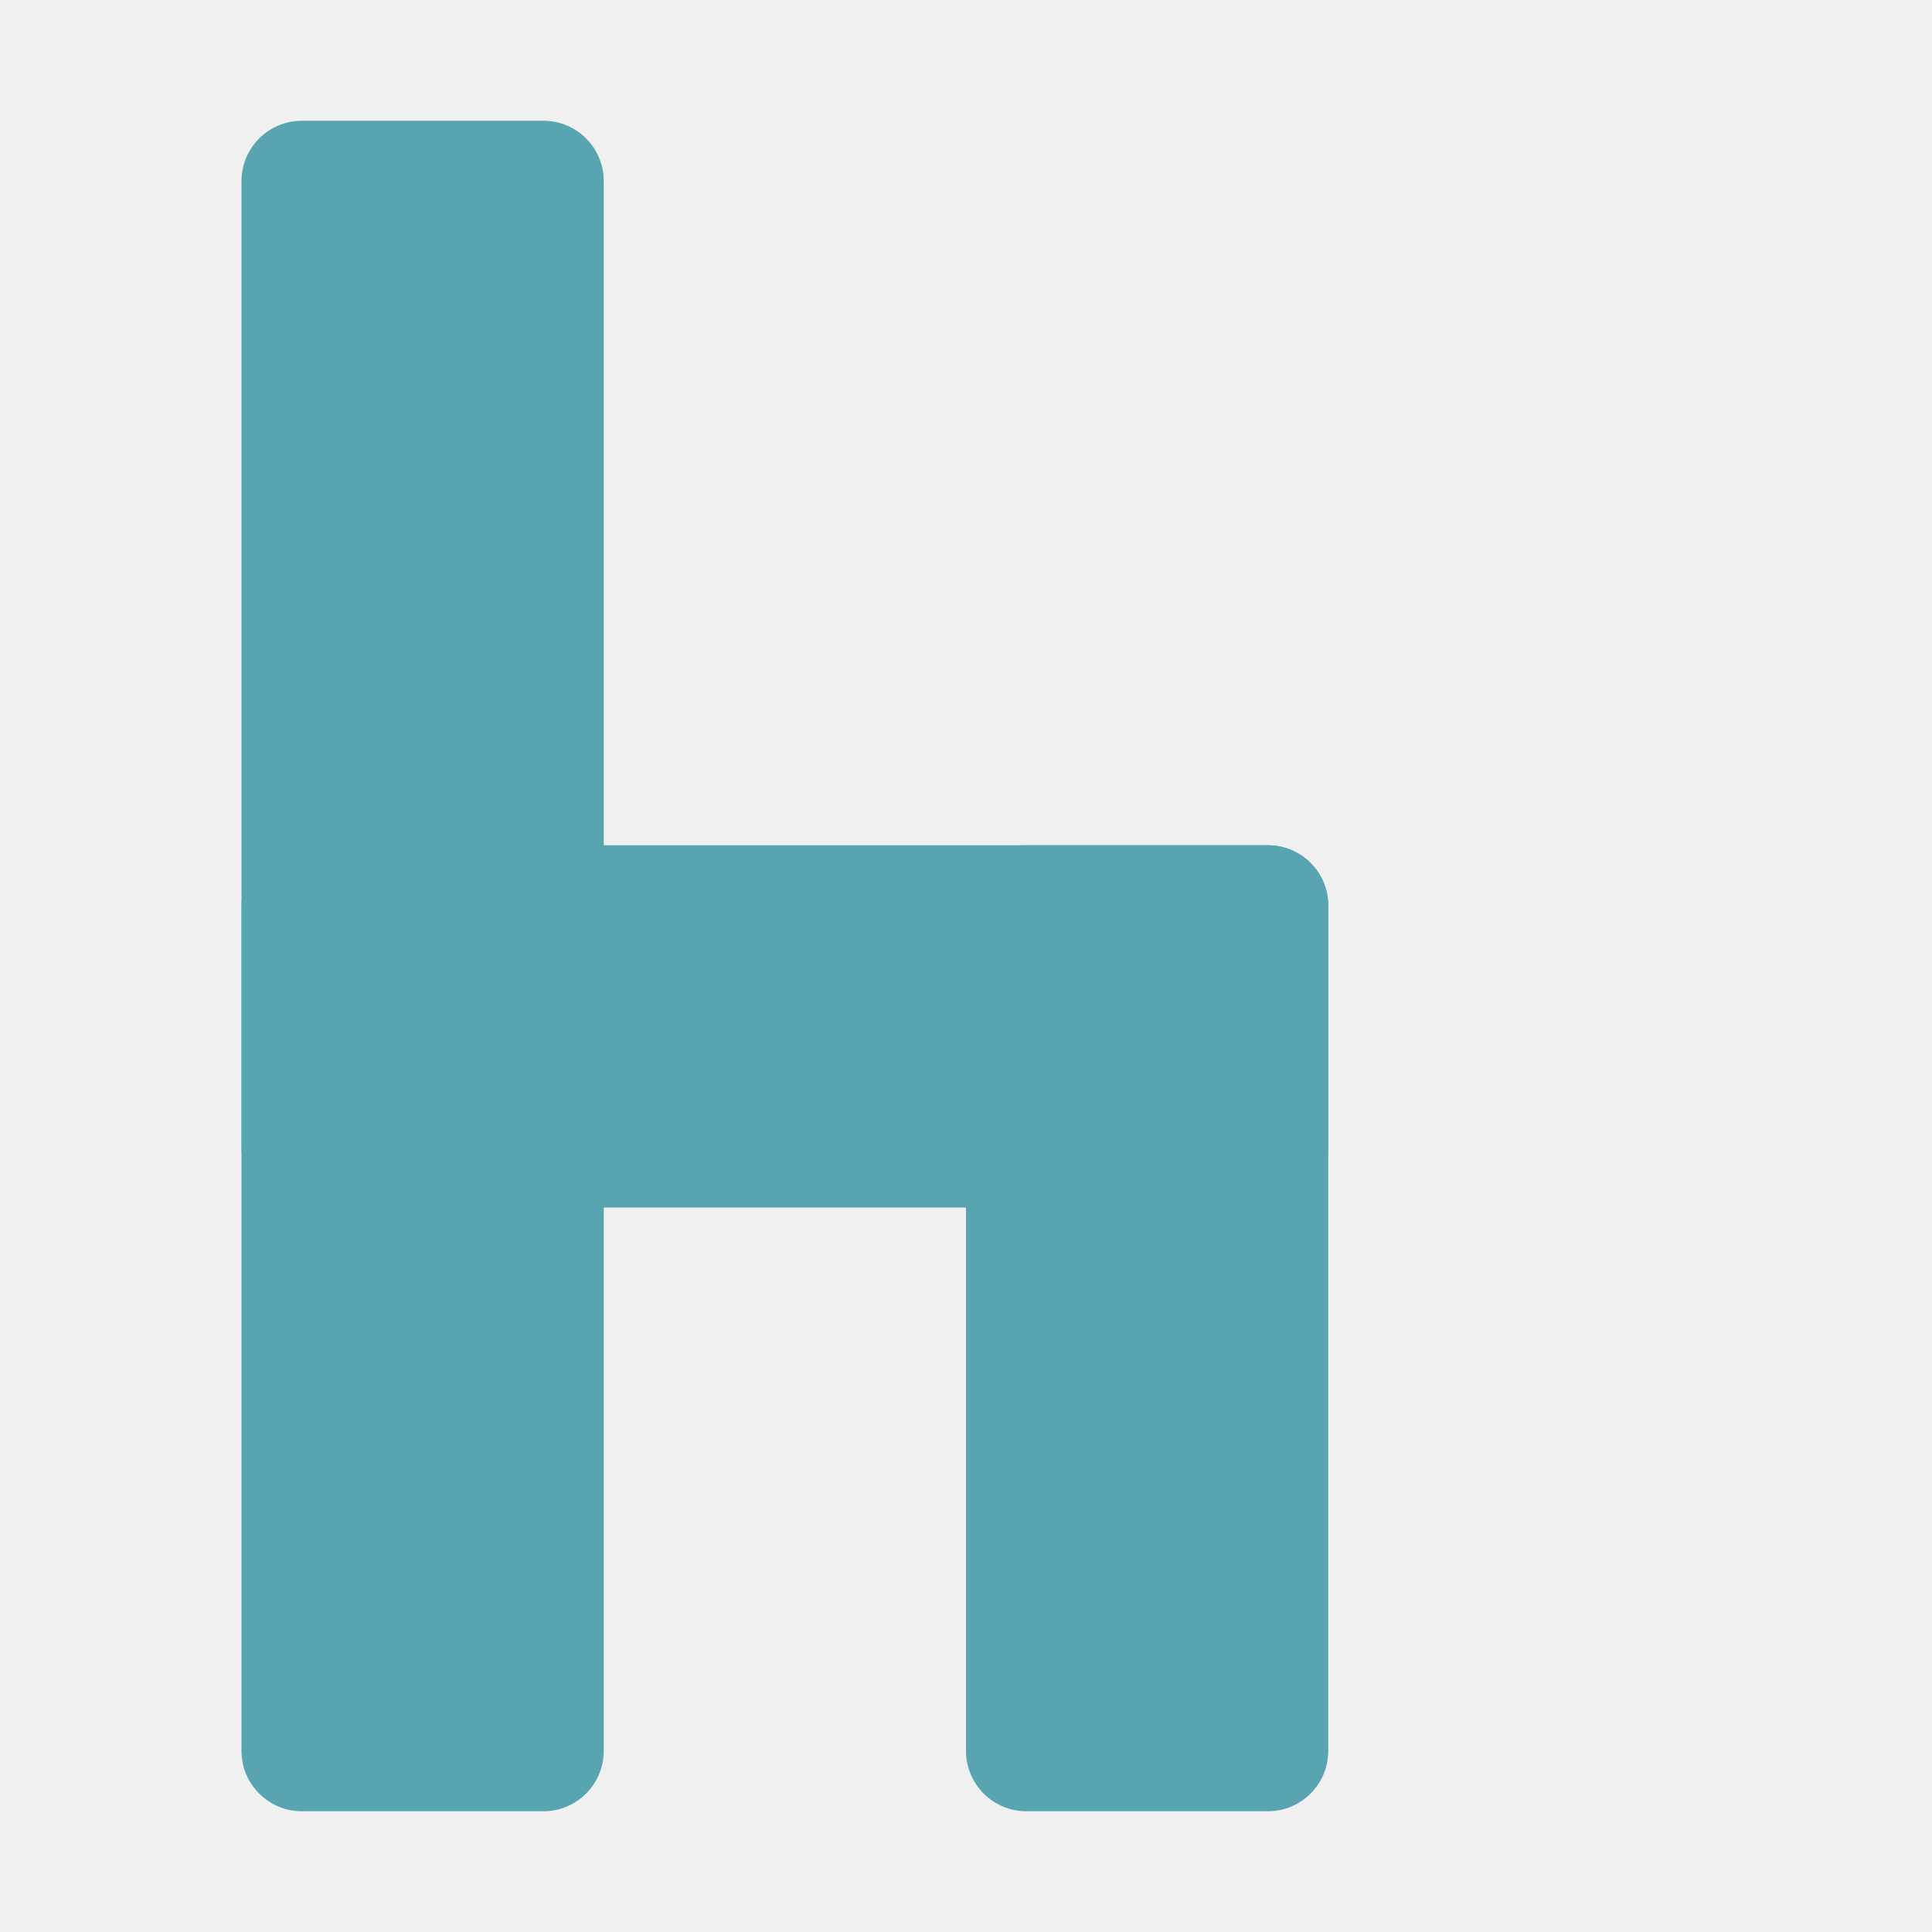
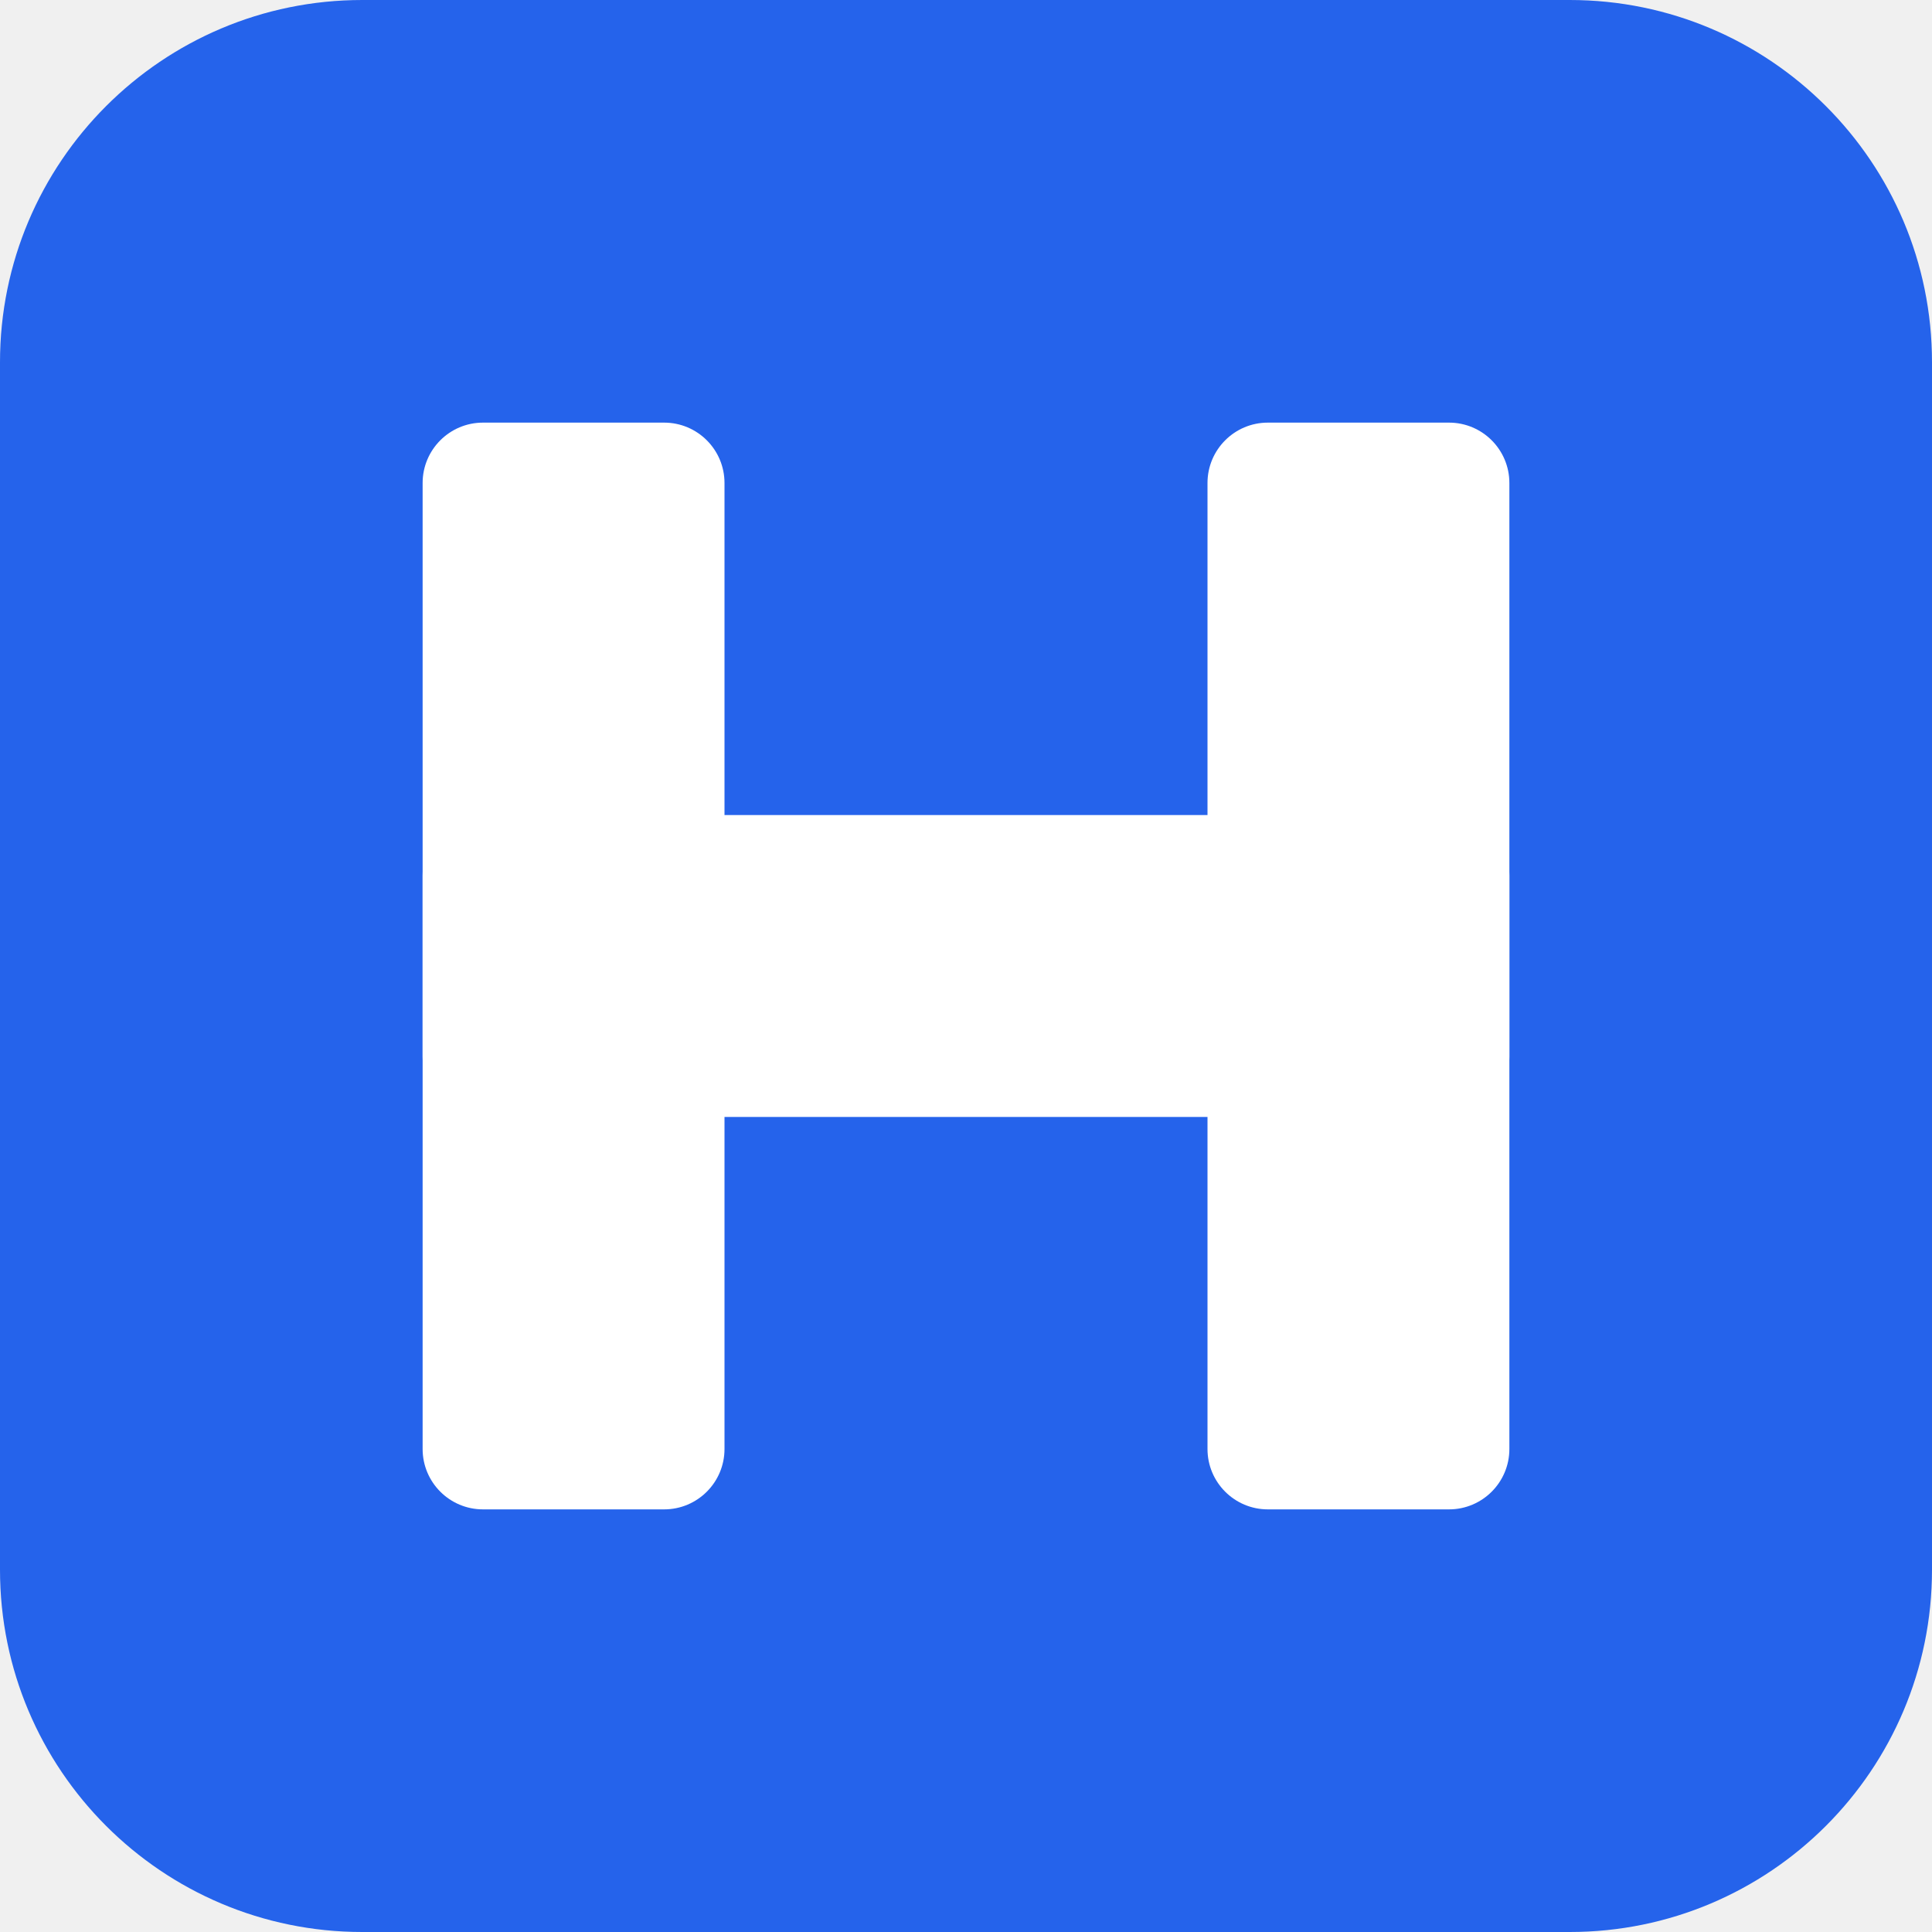
- <svg xmlns="http://www.w3.org/2000/svg" viewBox="0 0 64 64" fill="#58A4B0">
-   <rect x="8" y="4" width="12" height="56" rx="2" />
-   <rect x="8" y="28" width="36" height="12" rx="2" />
-   <rect x="32" y="28" width="12" height="32" rx="2" />
+ <svg xmlns="http://www.w3.org/2000/svg" viewBox="0 0 64 64">
+   <rect width="64" height="64" rx="12" fill="#2563eb" />
+   <g fill="#ffffff">
+     <rect x="14" y="14" width="10" height="36" rx="2" />
+     <rect x="40" y="14" width="10" height="36" rx="2" />
+     <rect x="14" y="27" width="36" height="10" rx="2" />
+   </g>
</svg>
